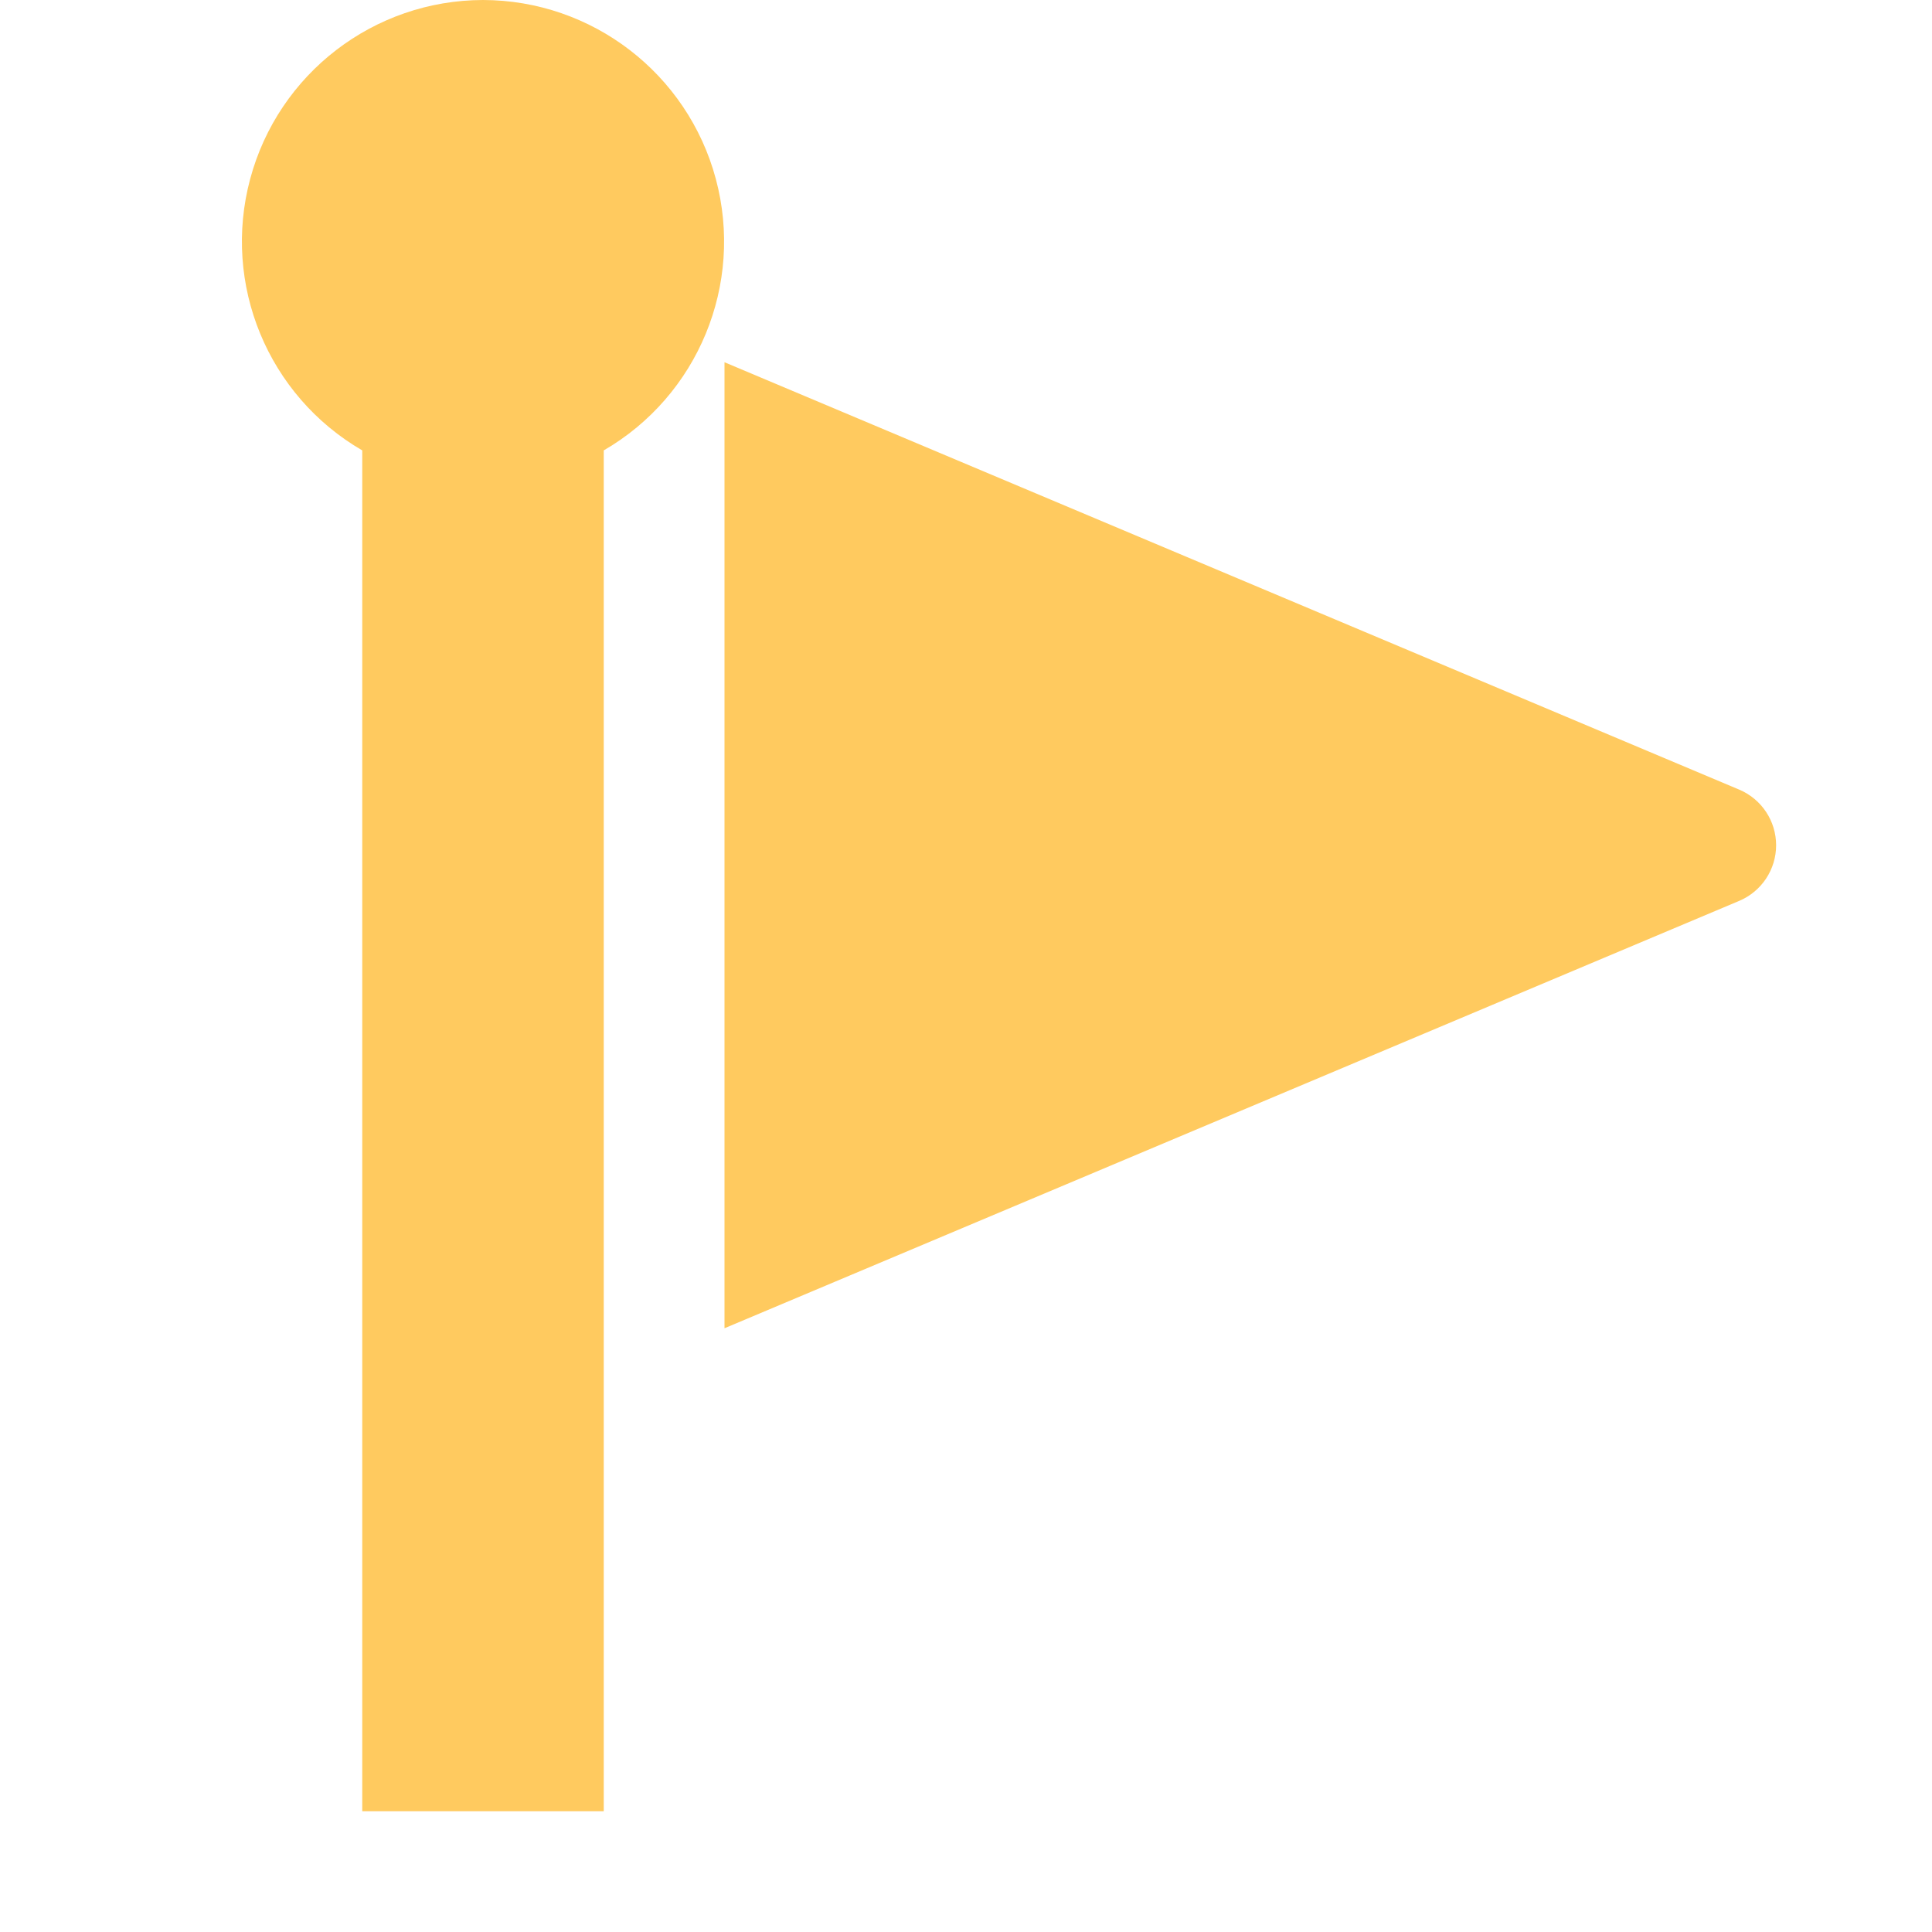
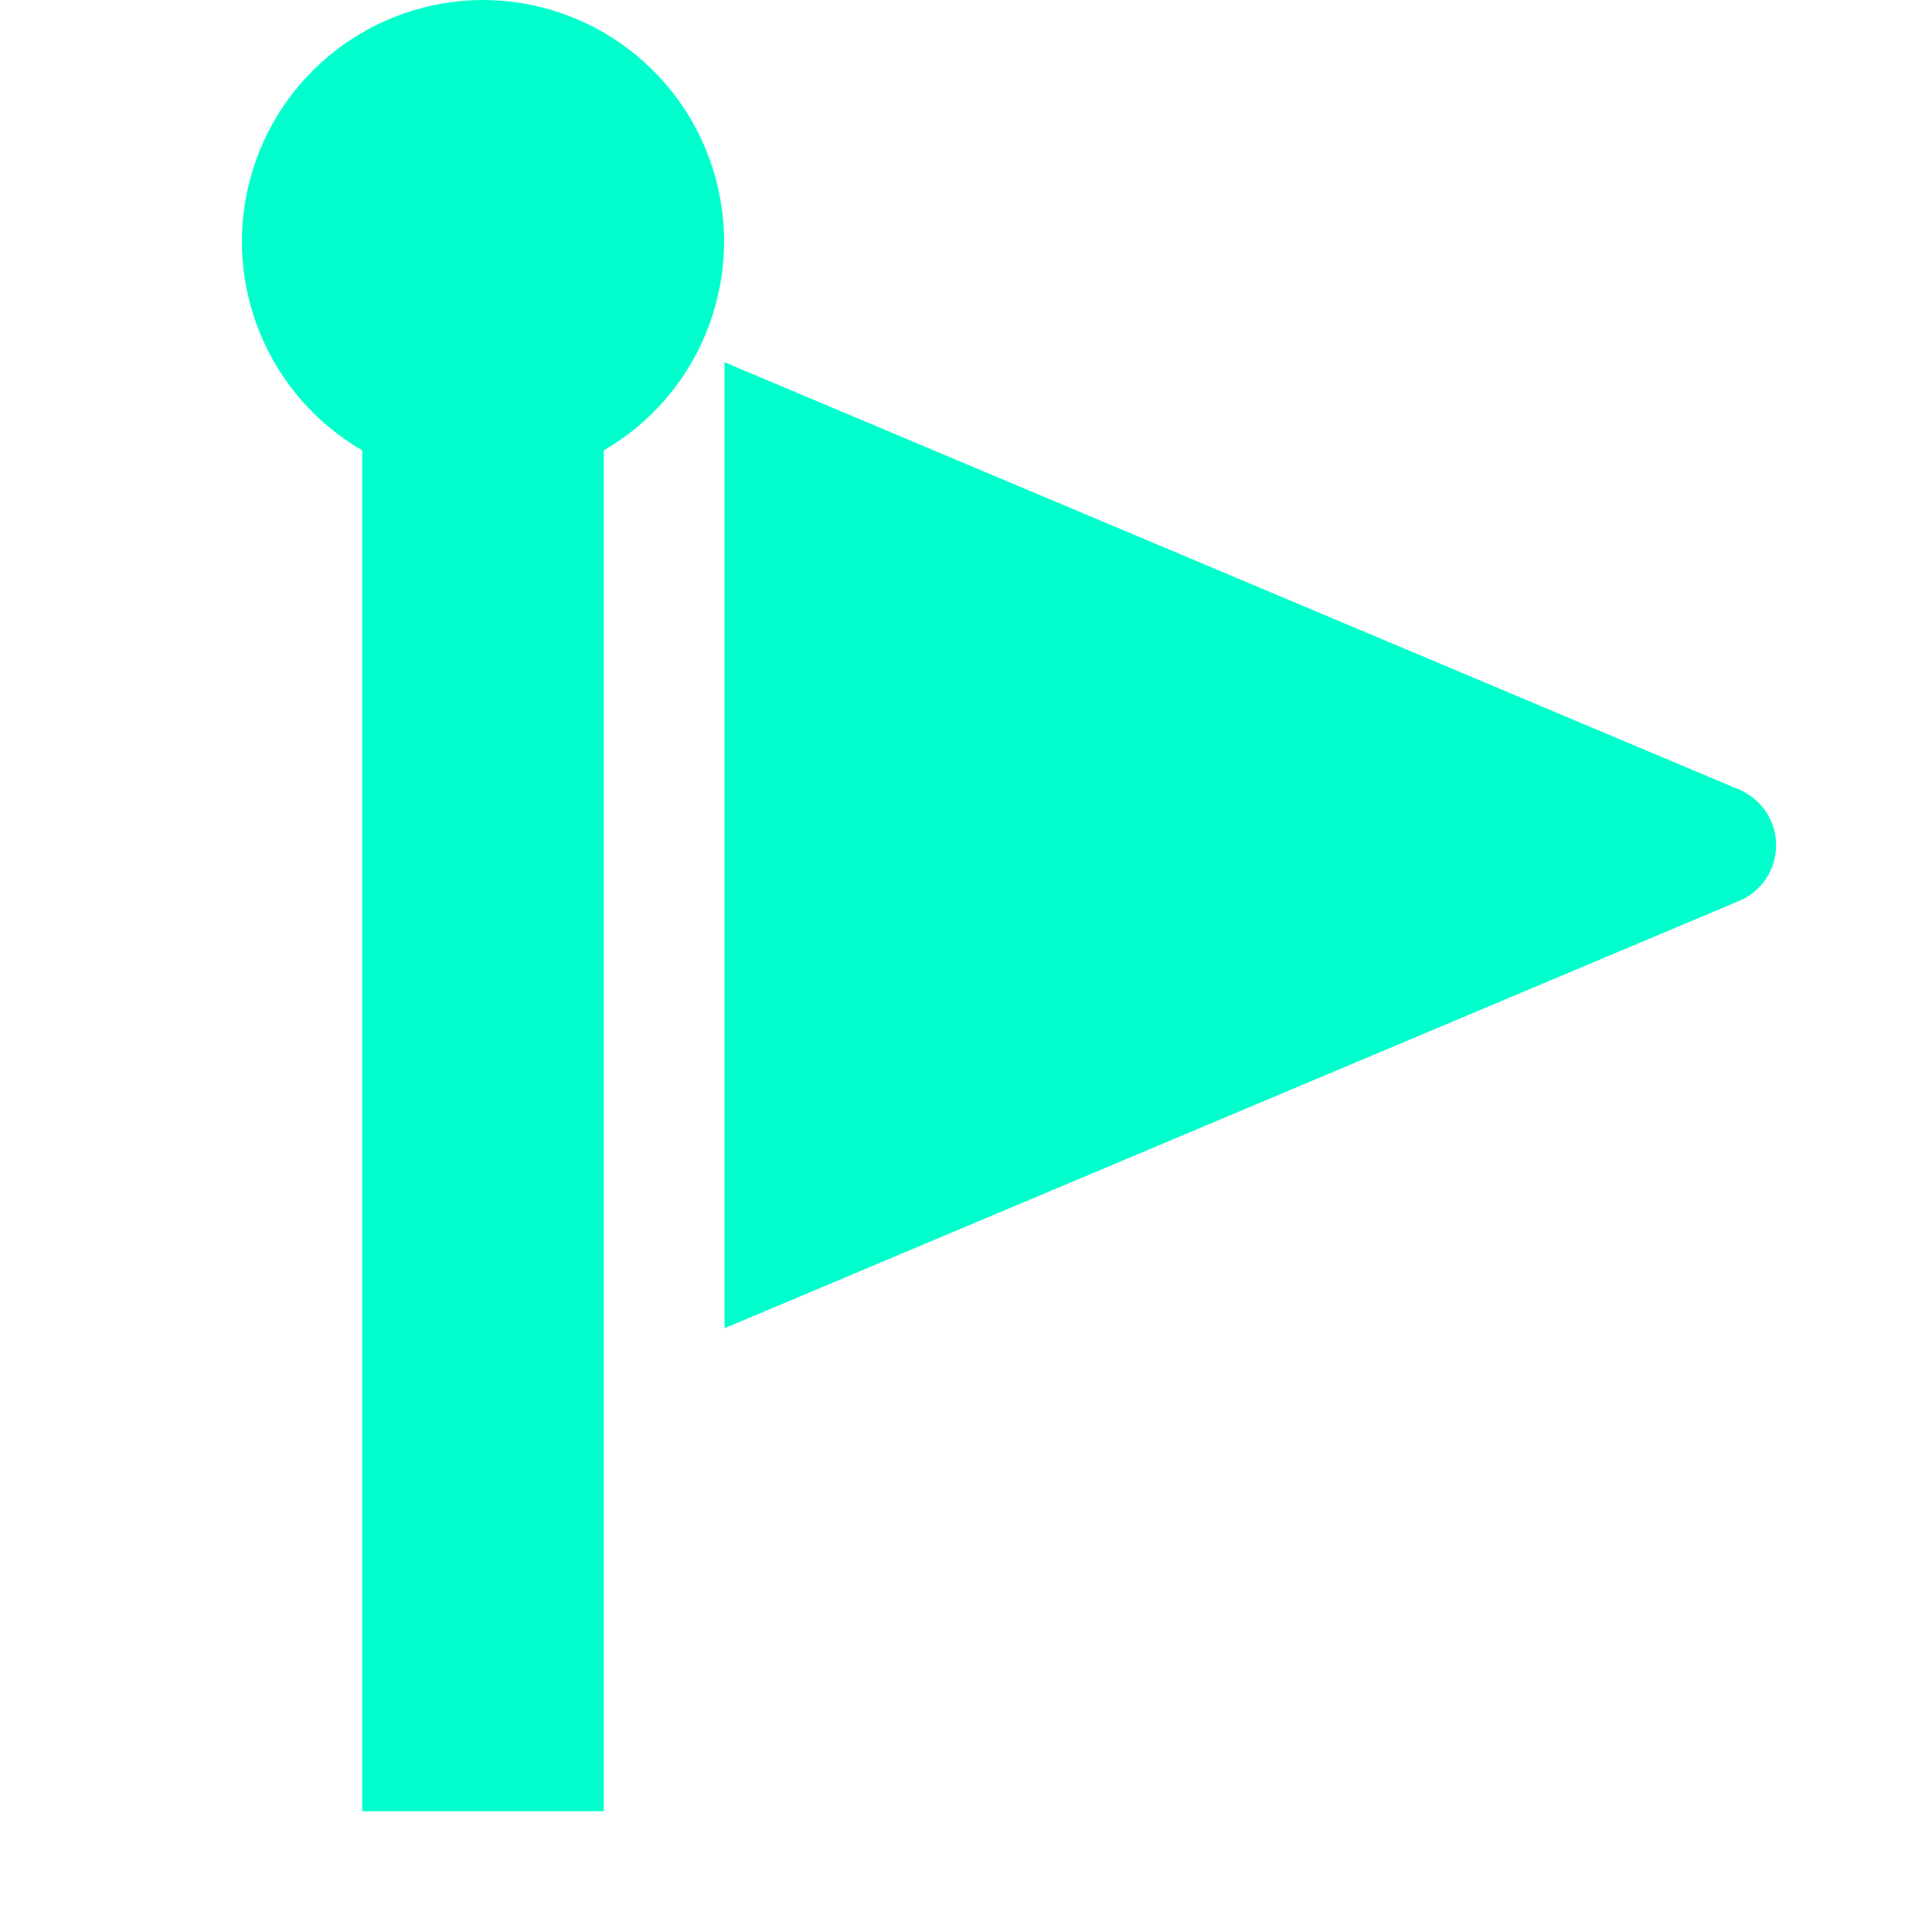
- <svg xmlns="http://www.w3.org/2000/svg" width="16" height="16" fill="none" viewBox="0 0 16 16">
-   <path fill="#ffca5f" d="M4 0a2 2 0 0 1 1 3.73V15H3V3.73A2 2 0 0 1 4 0" />
-   <path fill="#ffca5f" d="M14.405 6.54a.5.5 0 0 1 0 .92L6 11V3z" />
+ <svg xmlns="http://www.w3.org/2000/svg" width="16" height="16" fill="none" viewBox="0 0 16 16" version="1.1" id="svg2">
+   <defs id="defs2" />
+   <path fill="#8eef97" d="M 4,0 A 2,2 0 0 1 5,3.73 V 15 H 3 V 3.73 A 2,2 0 0 1 4,0" id="path1" style="fill:#00ffcc" />
+   <path fill="#8eef97" d="m 14.405,6.54 a 0.5,0.5 0 0 1 0,0.92 L 6,11 V 3 Z" id="path2" style="fill:#00ffcc" />
</svg>
